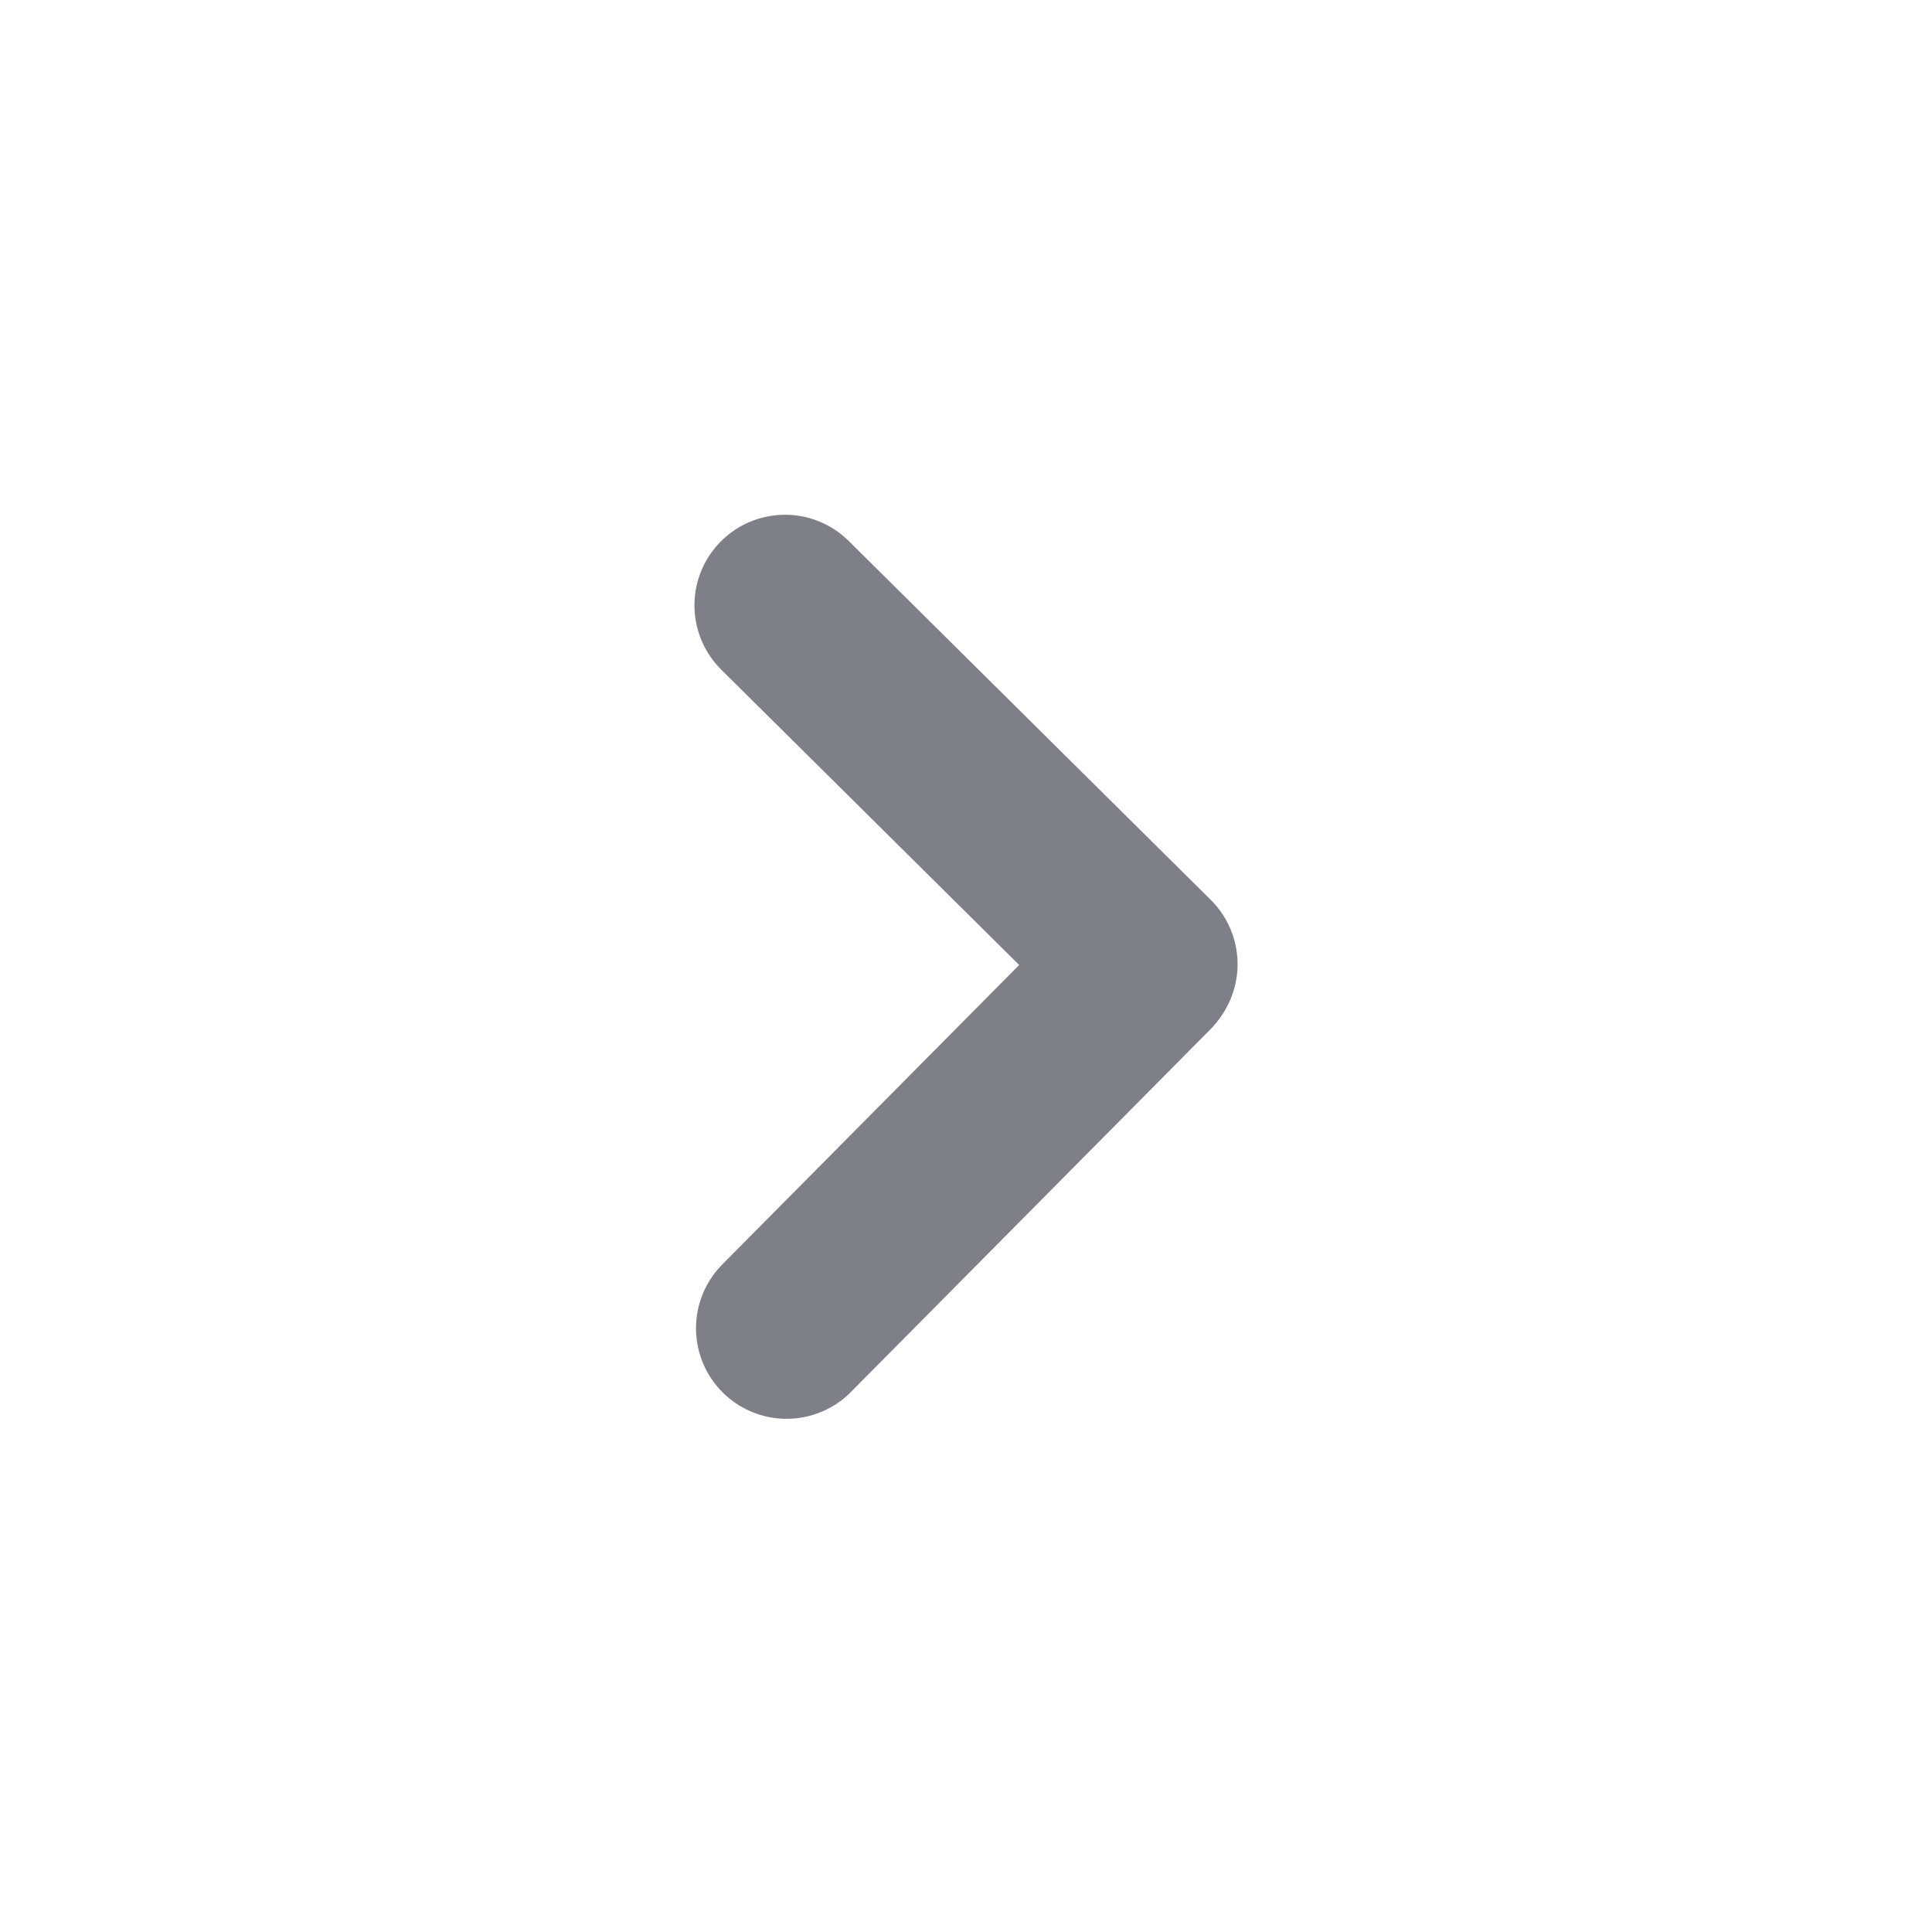
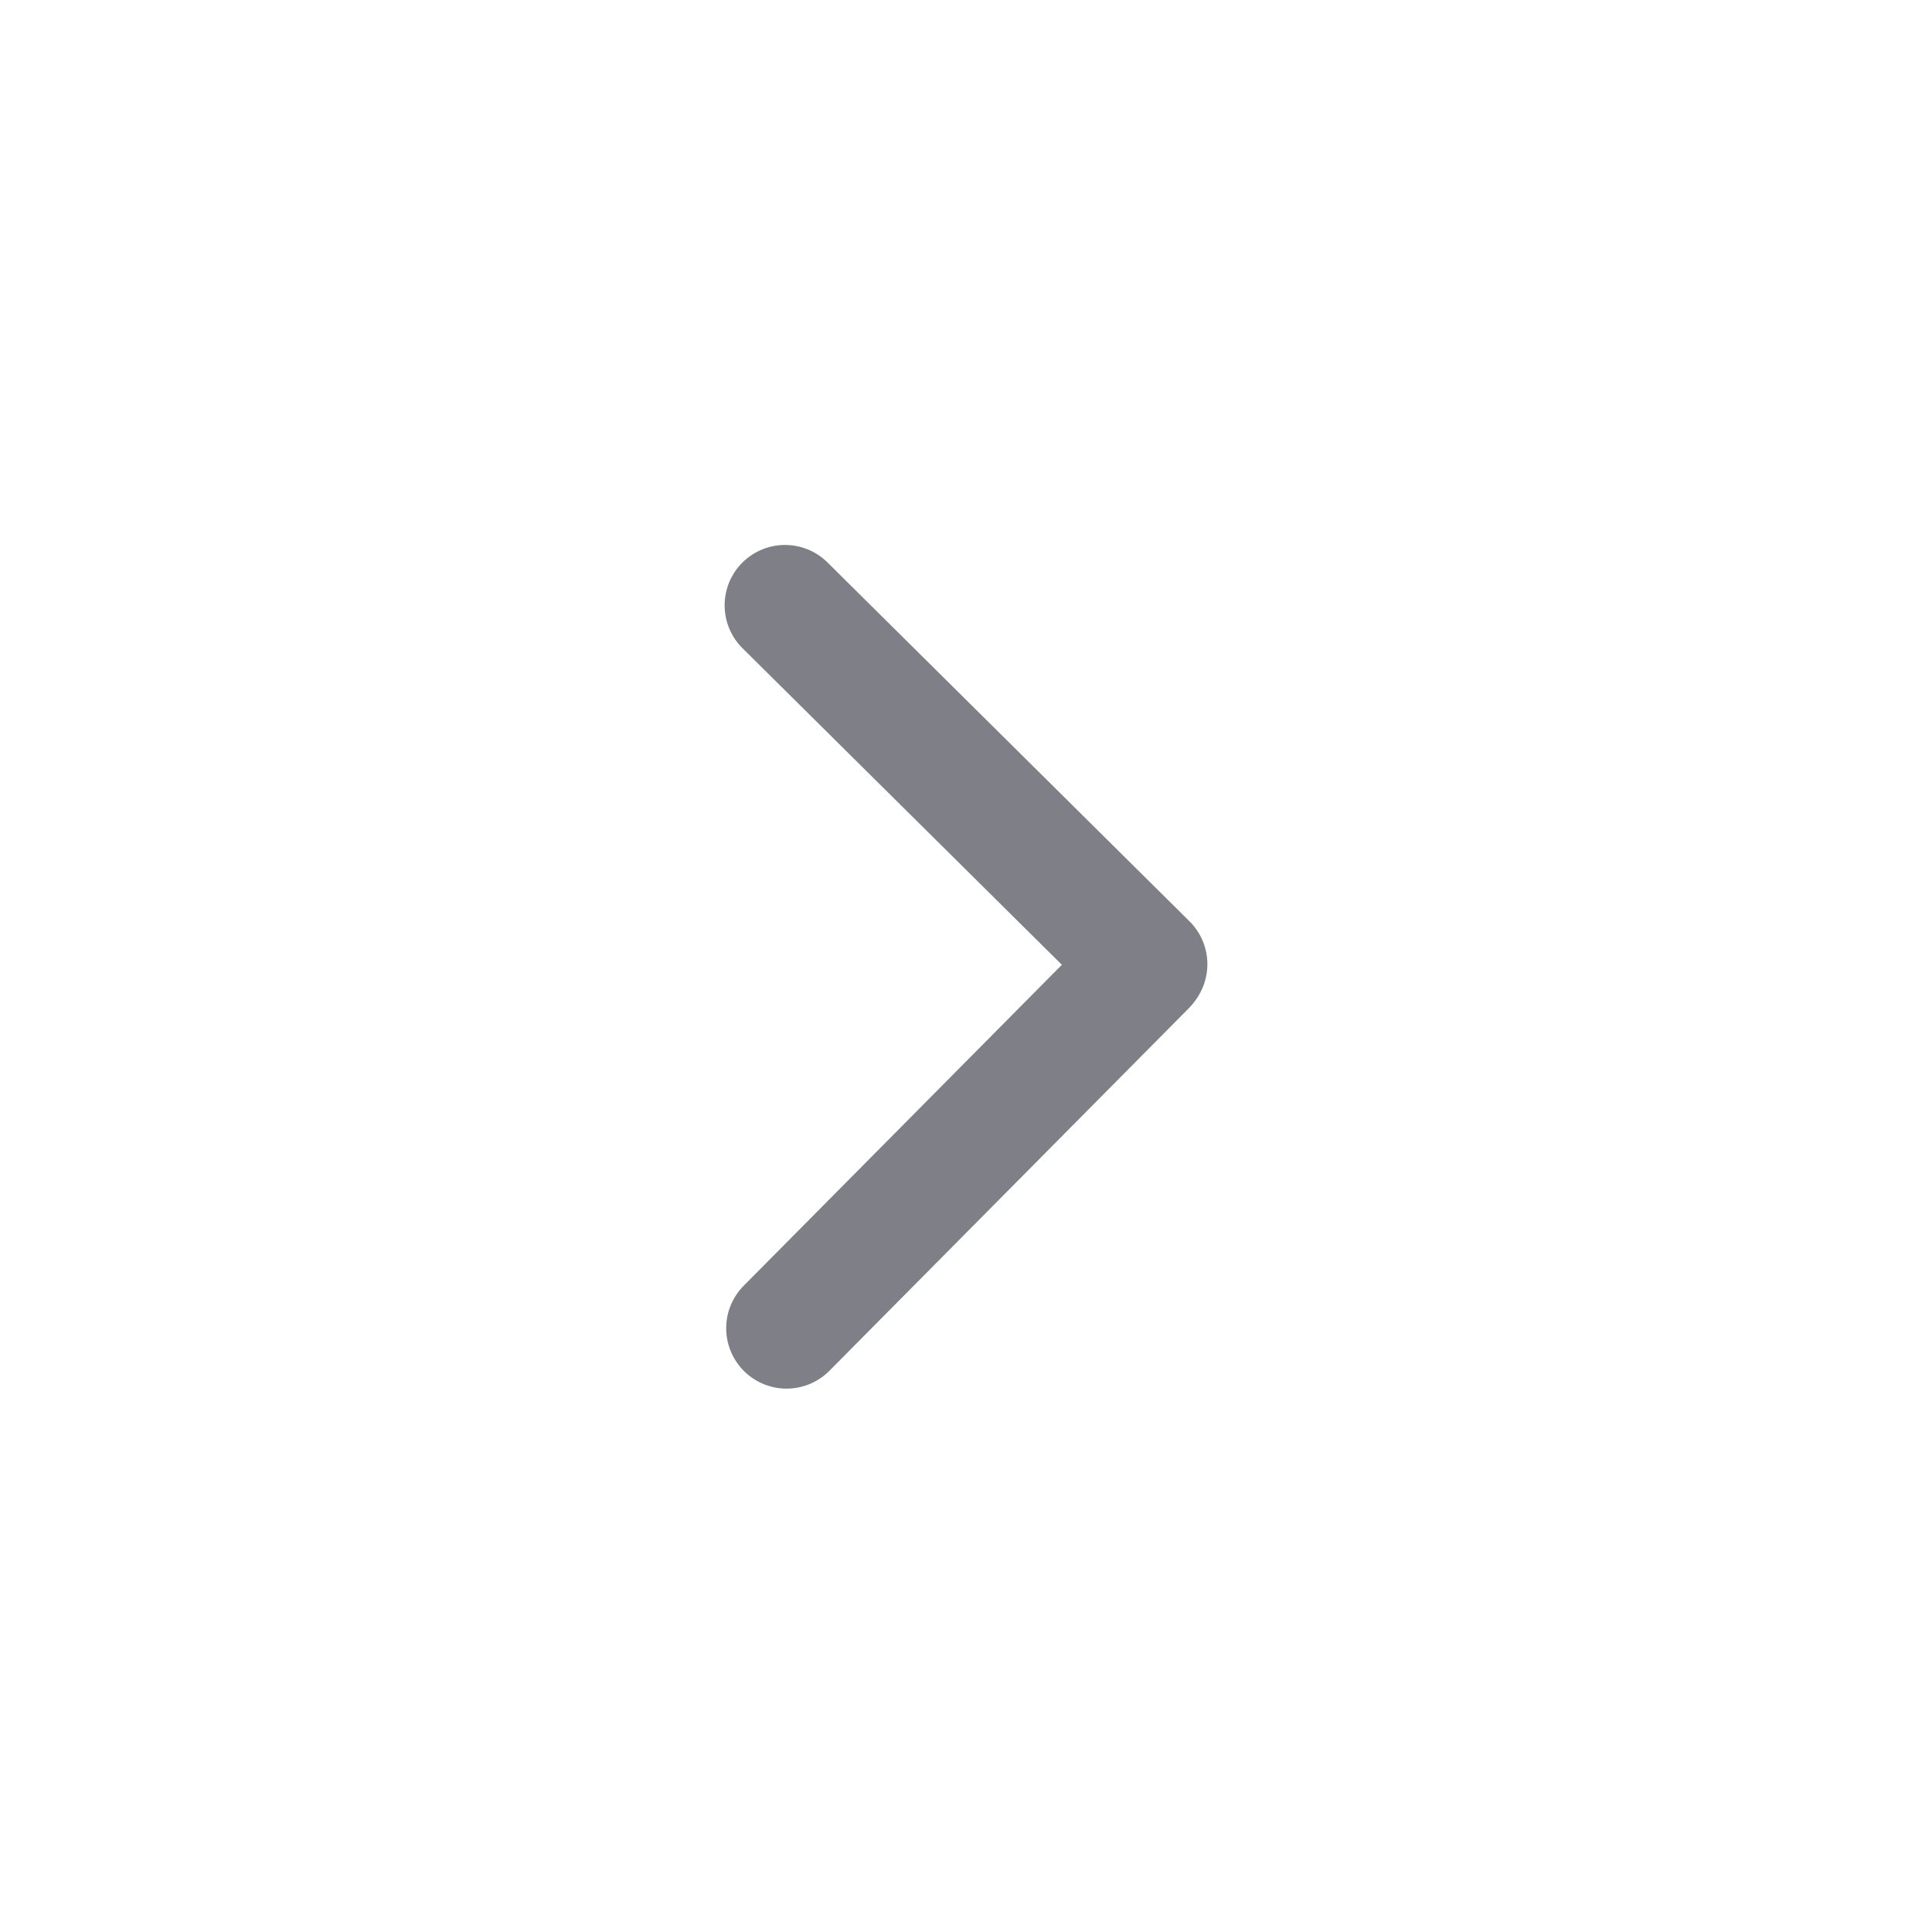
<svg xmlns="http://www.w3.org/2000/svg" width="128" height="128" viewBox="0 0 128 128" fill="none">
-   <path d="M52.112 88L75.888 64.016" stroke="#7F7F88" stroke-width="12" stroke-linecap="round" stroke-linejoin="round" />
-   <path d="M52.008 40.104L75.992 63.88" stroke="#7F7F88" stroke-width="12" stroke-linecap="round" stroke-linejoin="round" />
+   <path d="M52.112 88L75.888 64.016" stroke="#7F7F88" stroke-width="8" stroke-linecap="round" stroke-linejoin="round" />
+   <path d="M52.008 40.104L75.992 63.88" stroke="#7F7F88" stroke-width="8" stroke-linecap="round" stroke-linejoin="round" />
</svg>
